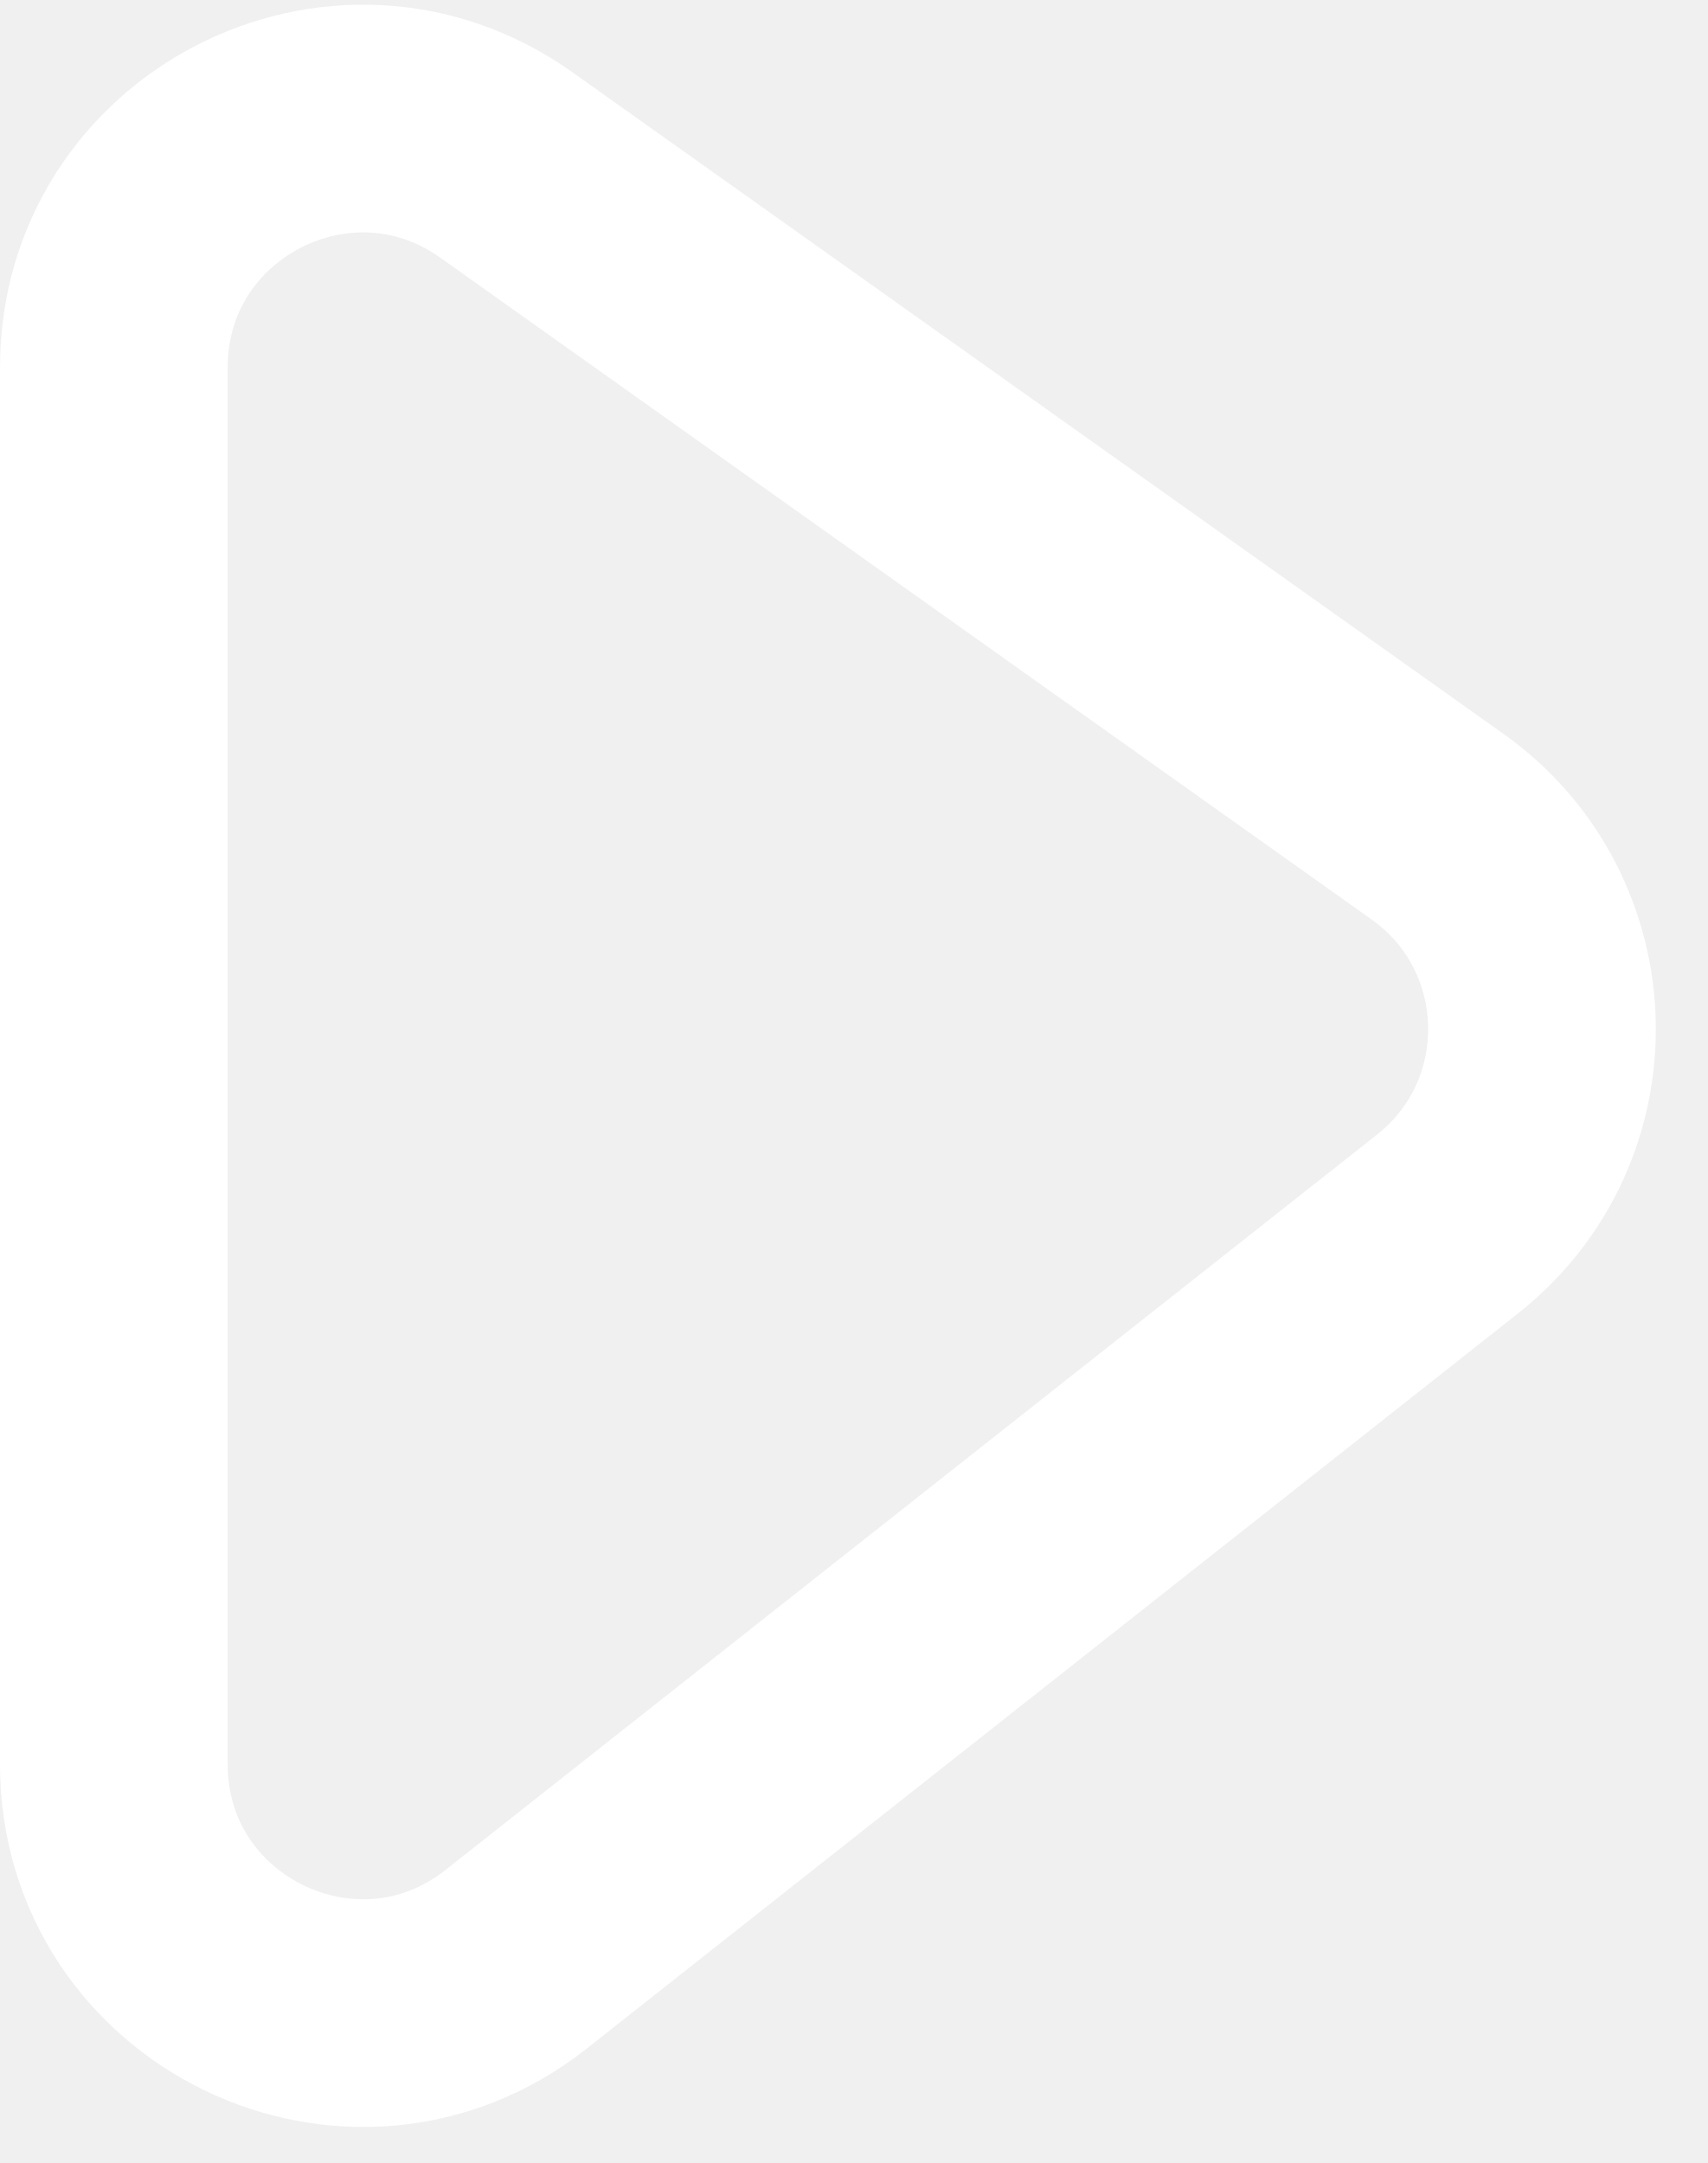
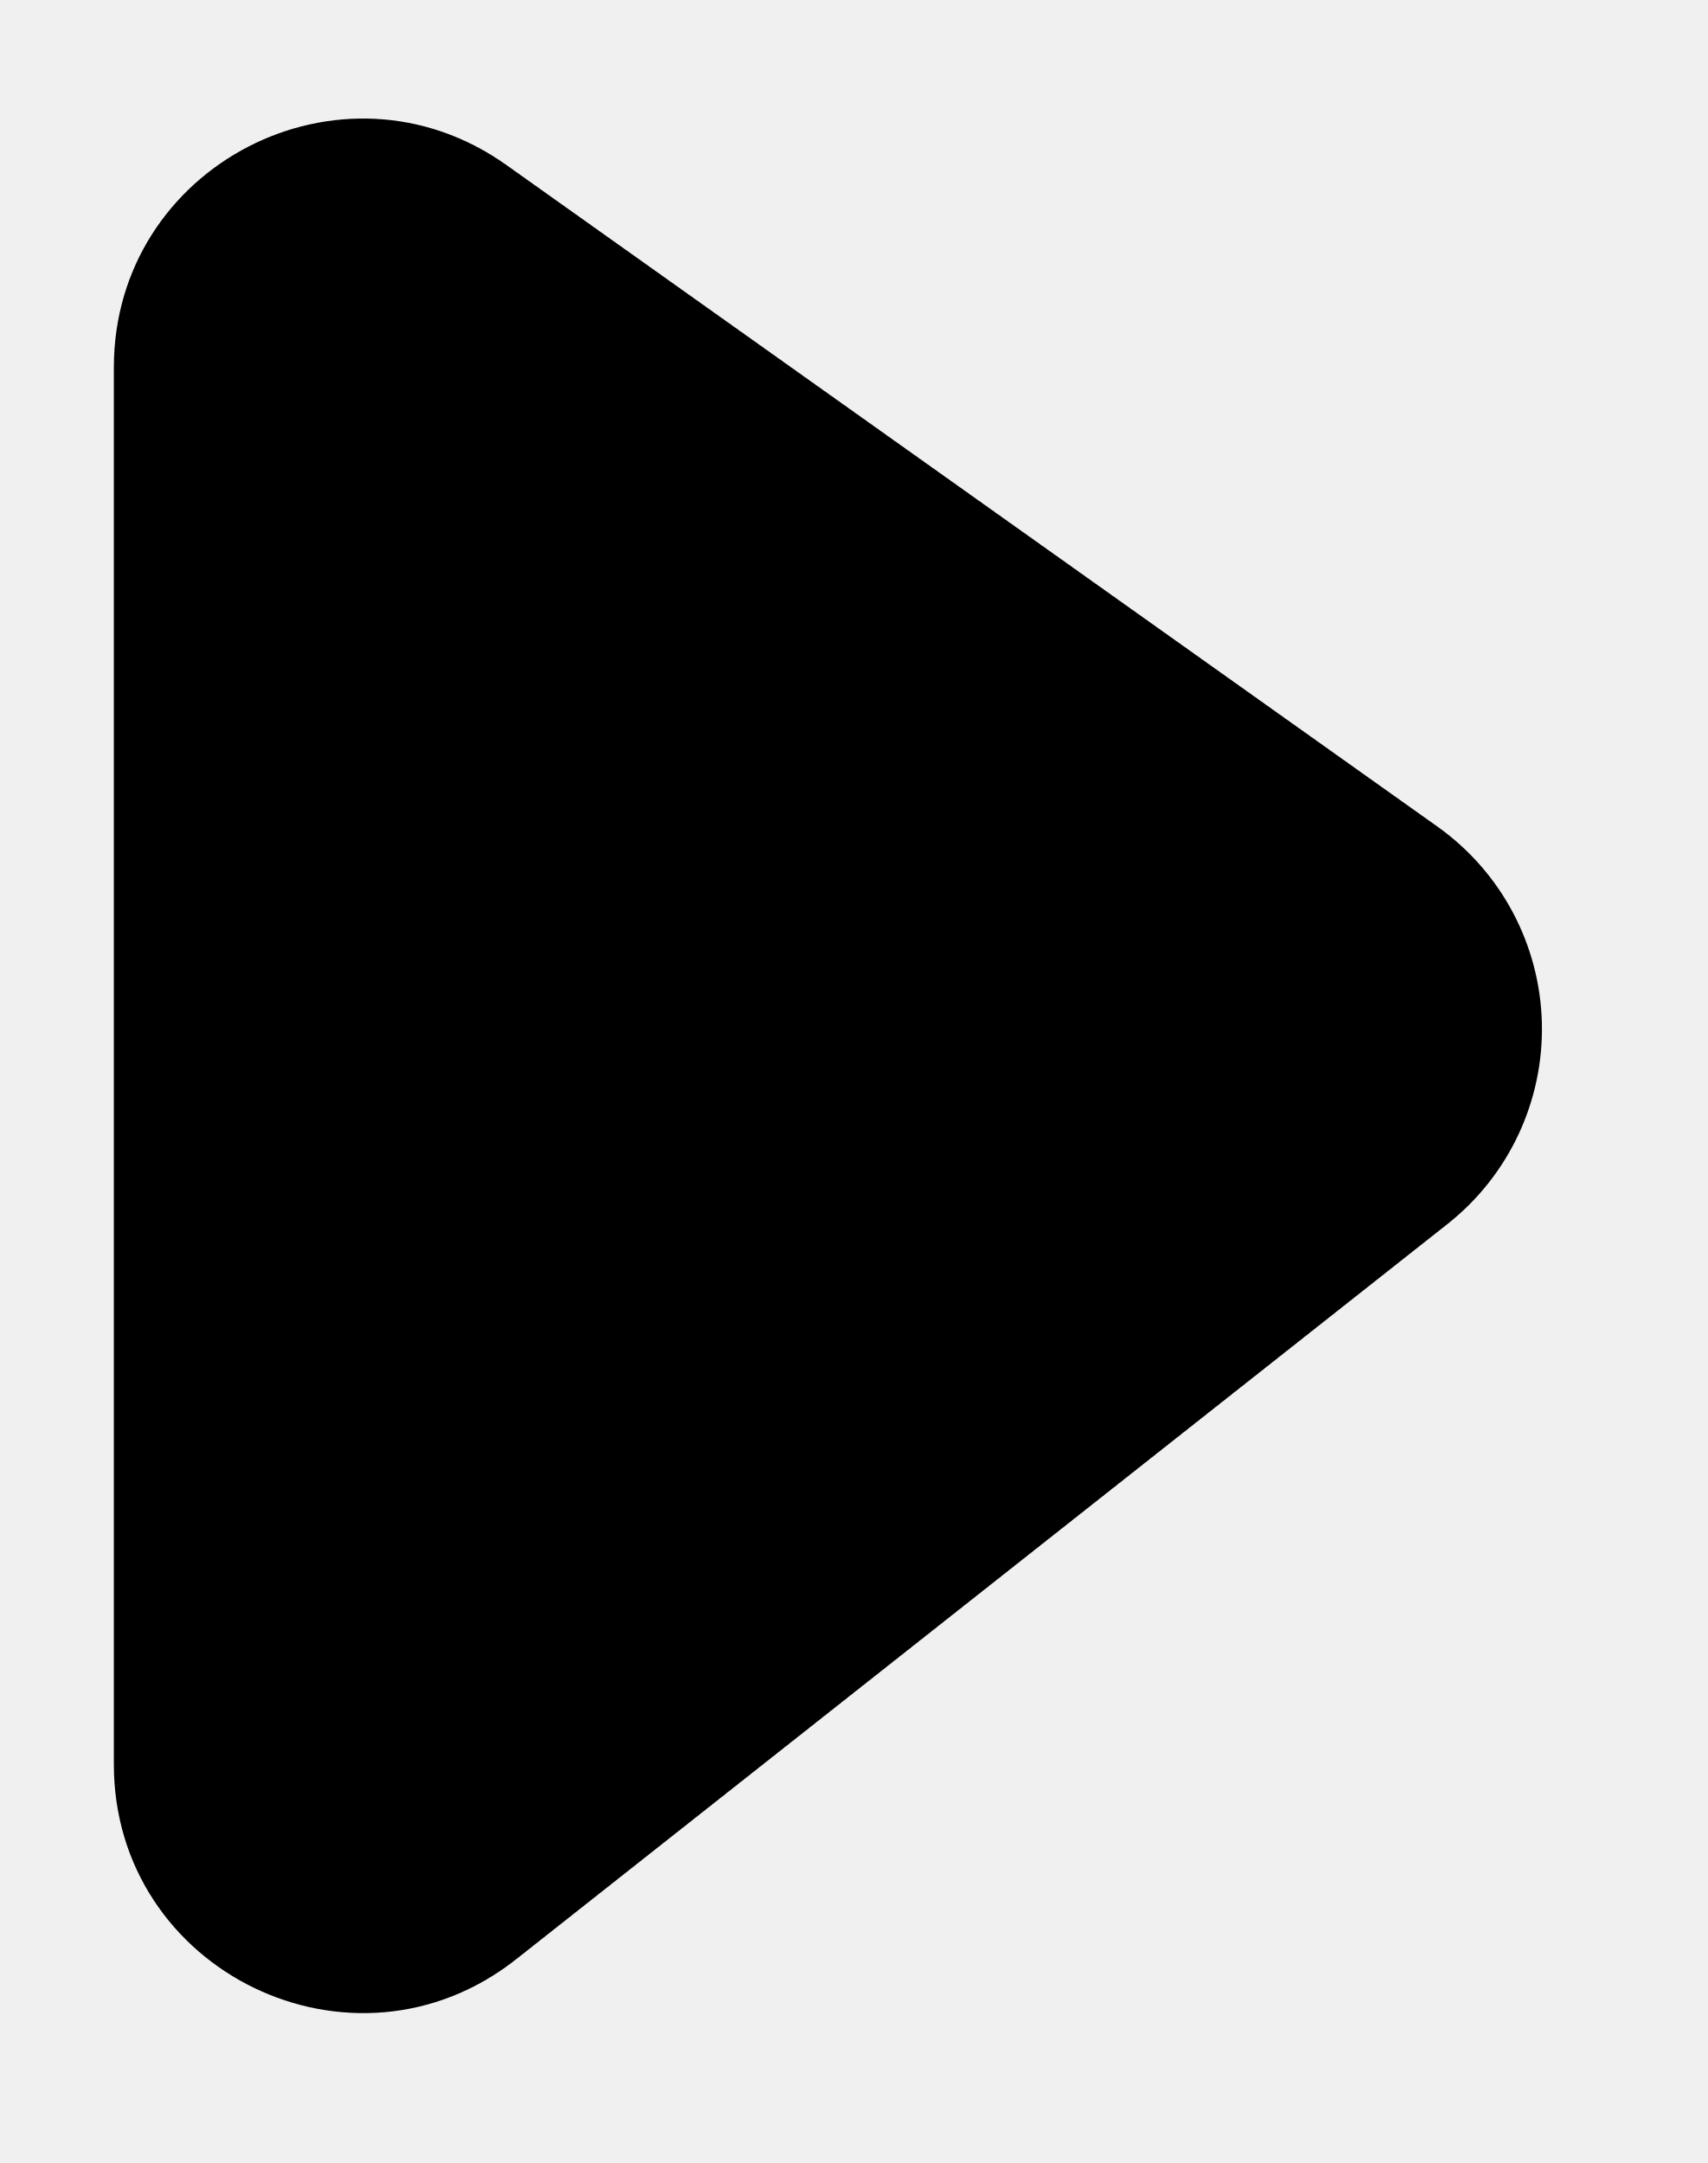
- <svg xmlns="http://www.w3.org/2000/svg" width="15" height="19" viewBox="0 0 15 19" version="1.1">
-   <g id="Canvas" fill="none">
-     <path id="Vector" d="M 3.534 18.21L 11.714 11.752C 12.857 10.85 12.812 9.104 11.626 8.261L 3.446 2.448C 2.001 1.422 0 2.455 0 4.227L 0 16.497C 0 18.32 2.103 19.34 3.534 18.21Z" transform="translate(1 -1)" stroke="white" stroke-width="2" />
-   </g>
+ <svg xmlns="http://www.w3.org/2000/svg" width="15" height="19">
+   <path d="M4.534 17.21l8.18-6.458a2.182 2.182 0 0 0-.088-3.491l-8.18-5.813C3 .422 1 1.455 1 3.228v12.27c0 1.822 2.103 2.842 3.534 1.712z" stroke-width="2" />
</svg>
